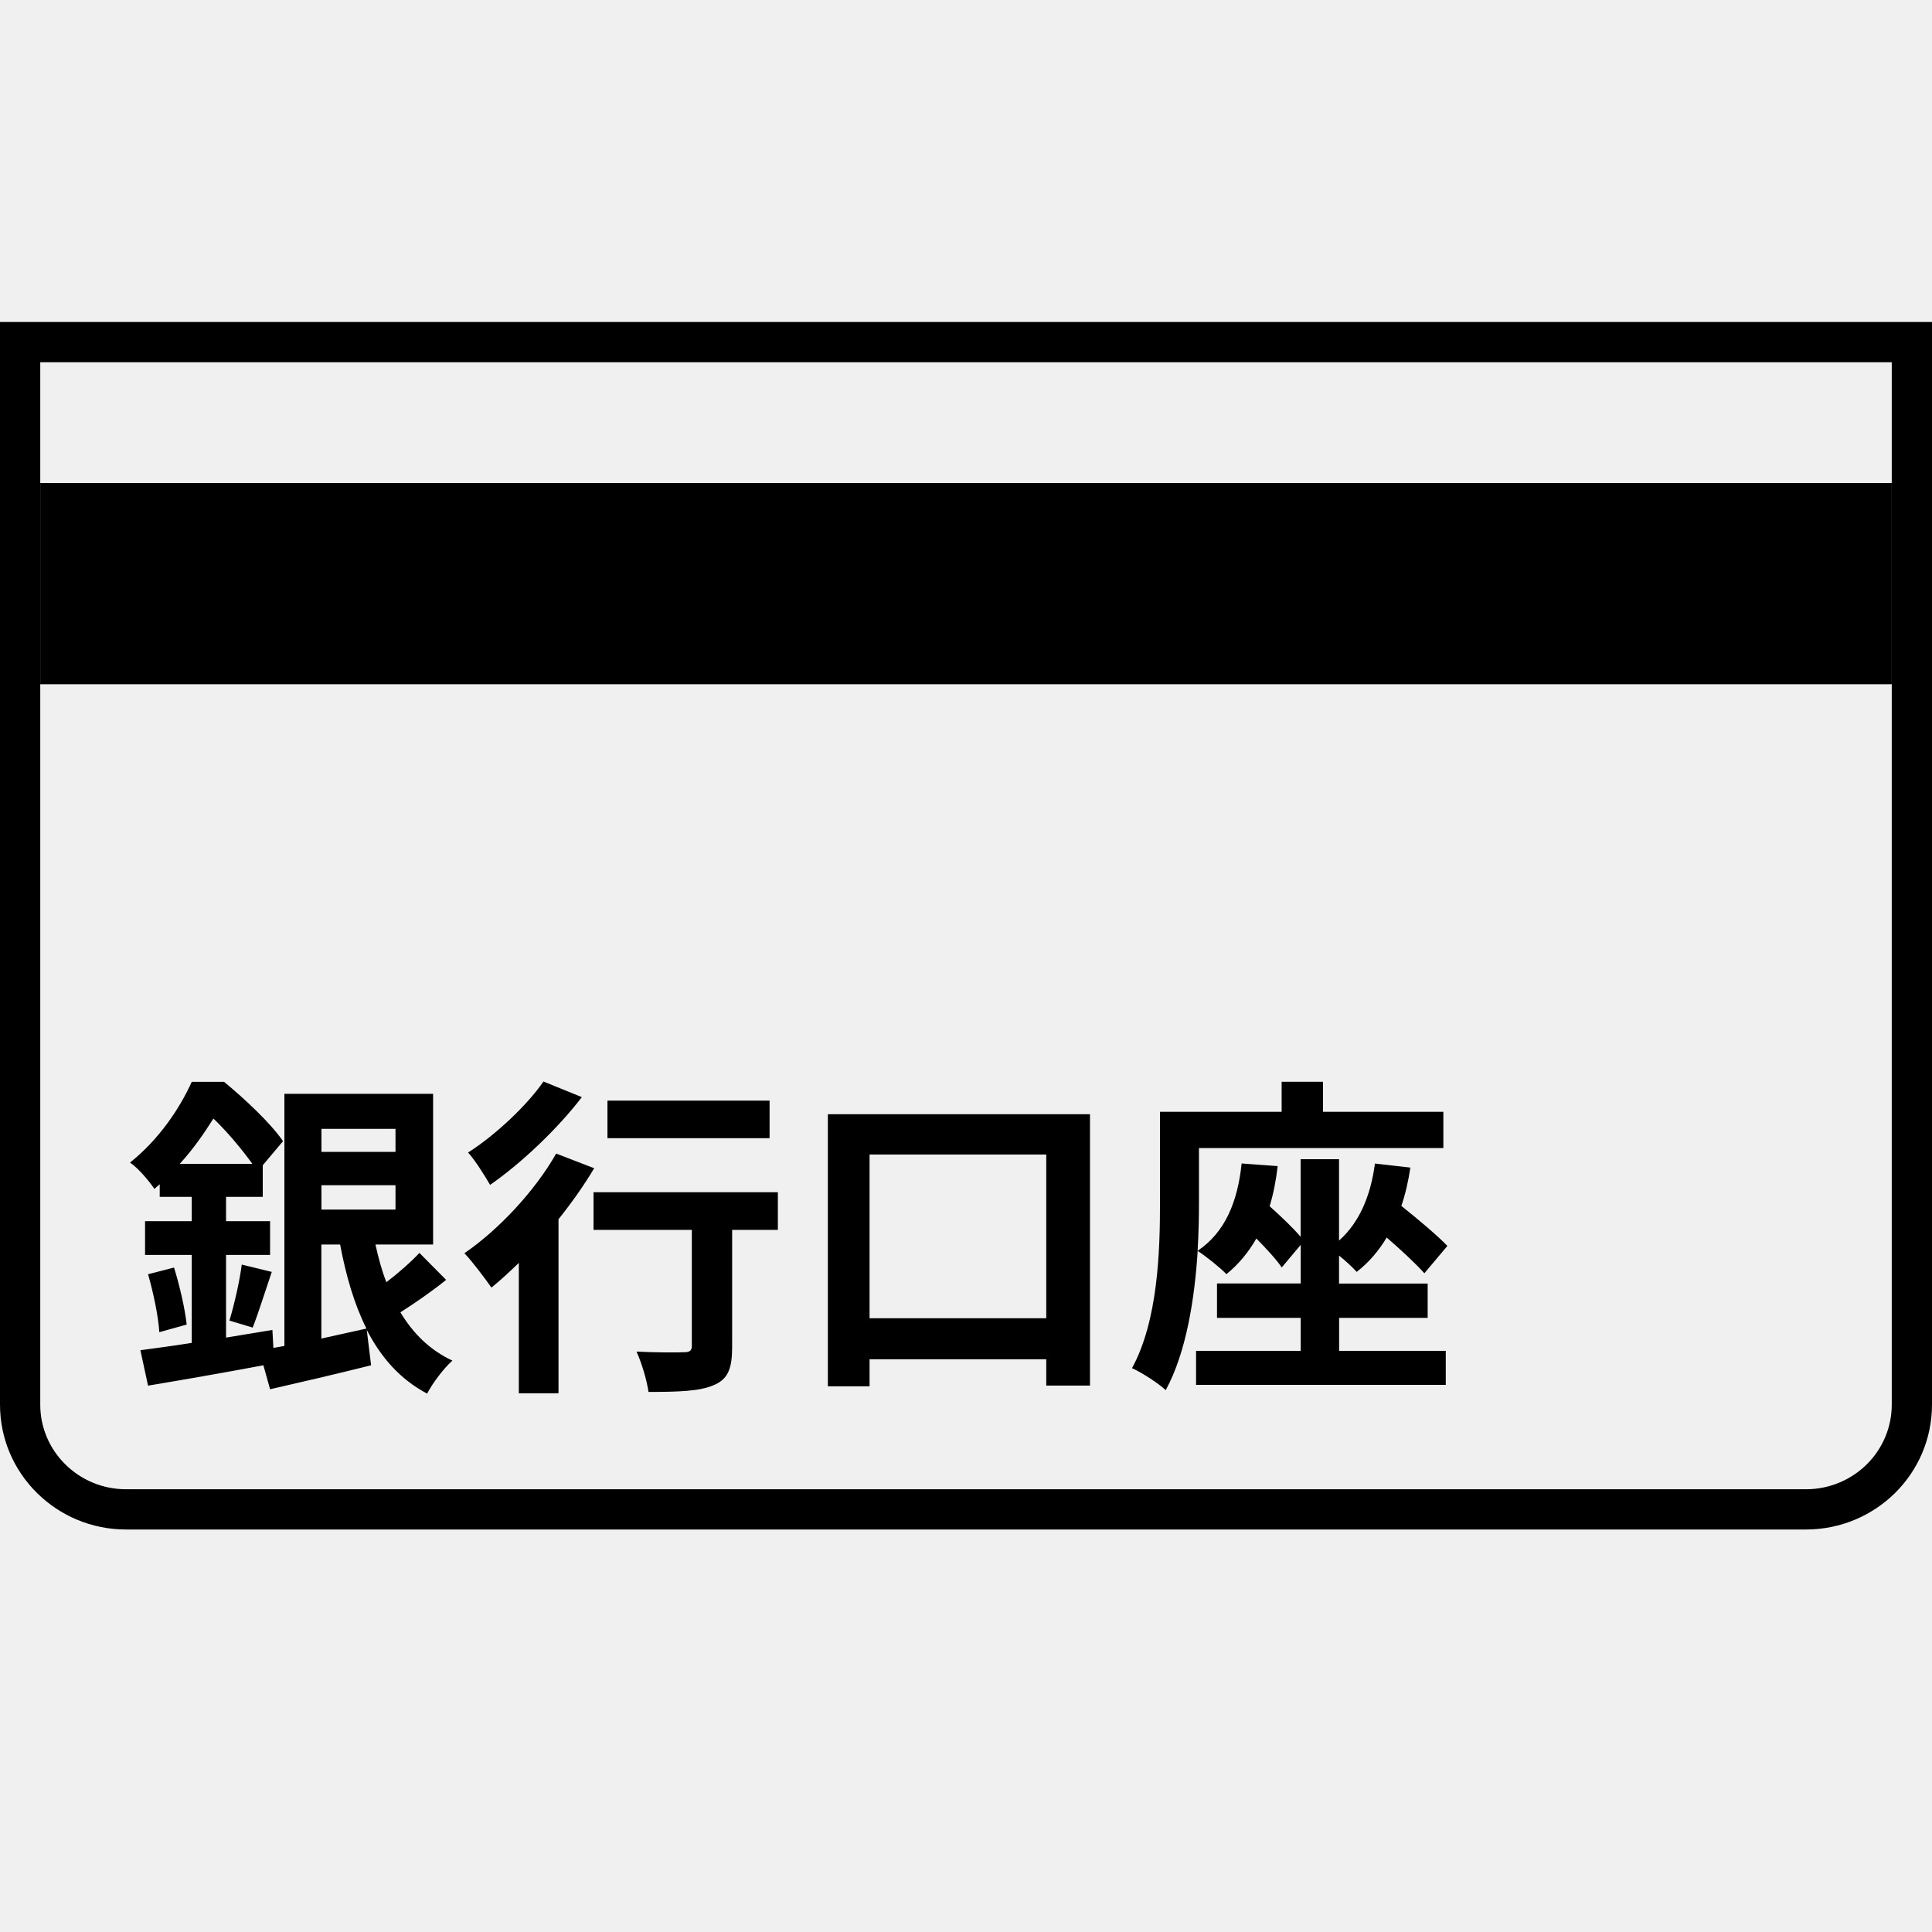
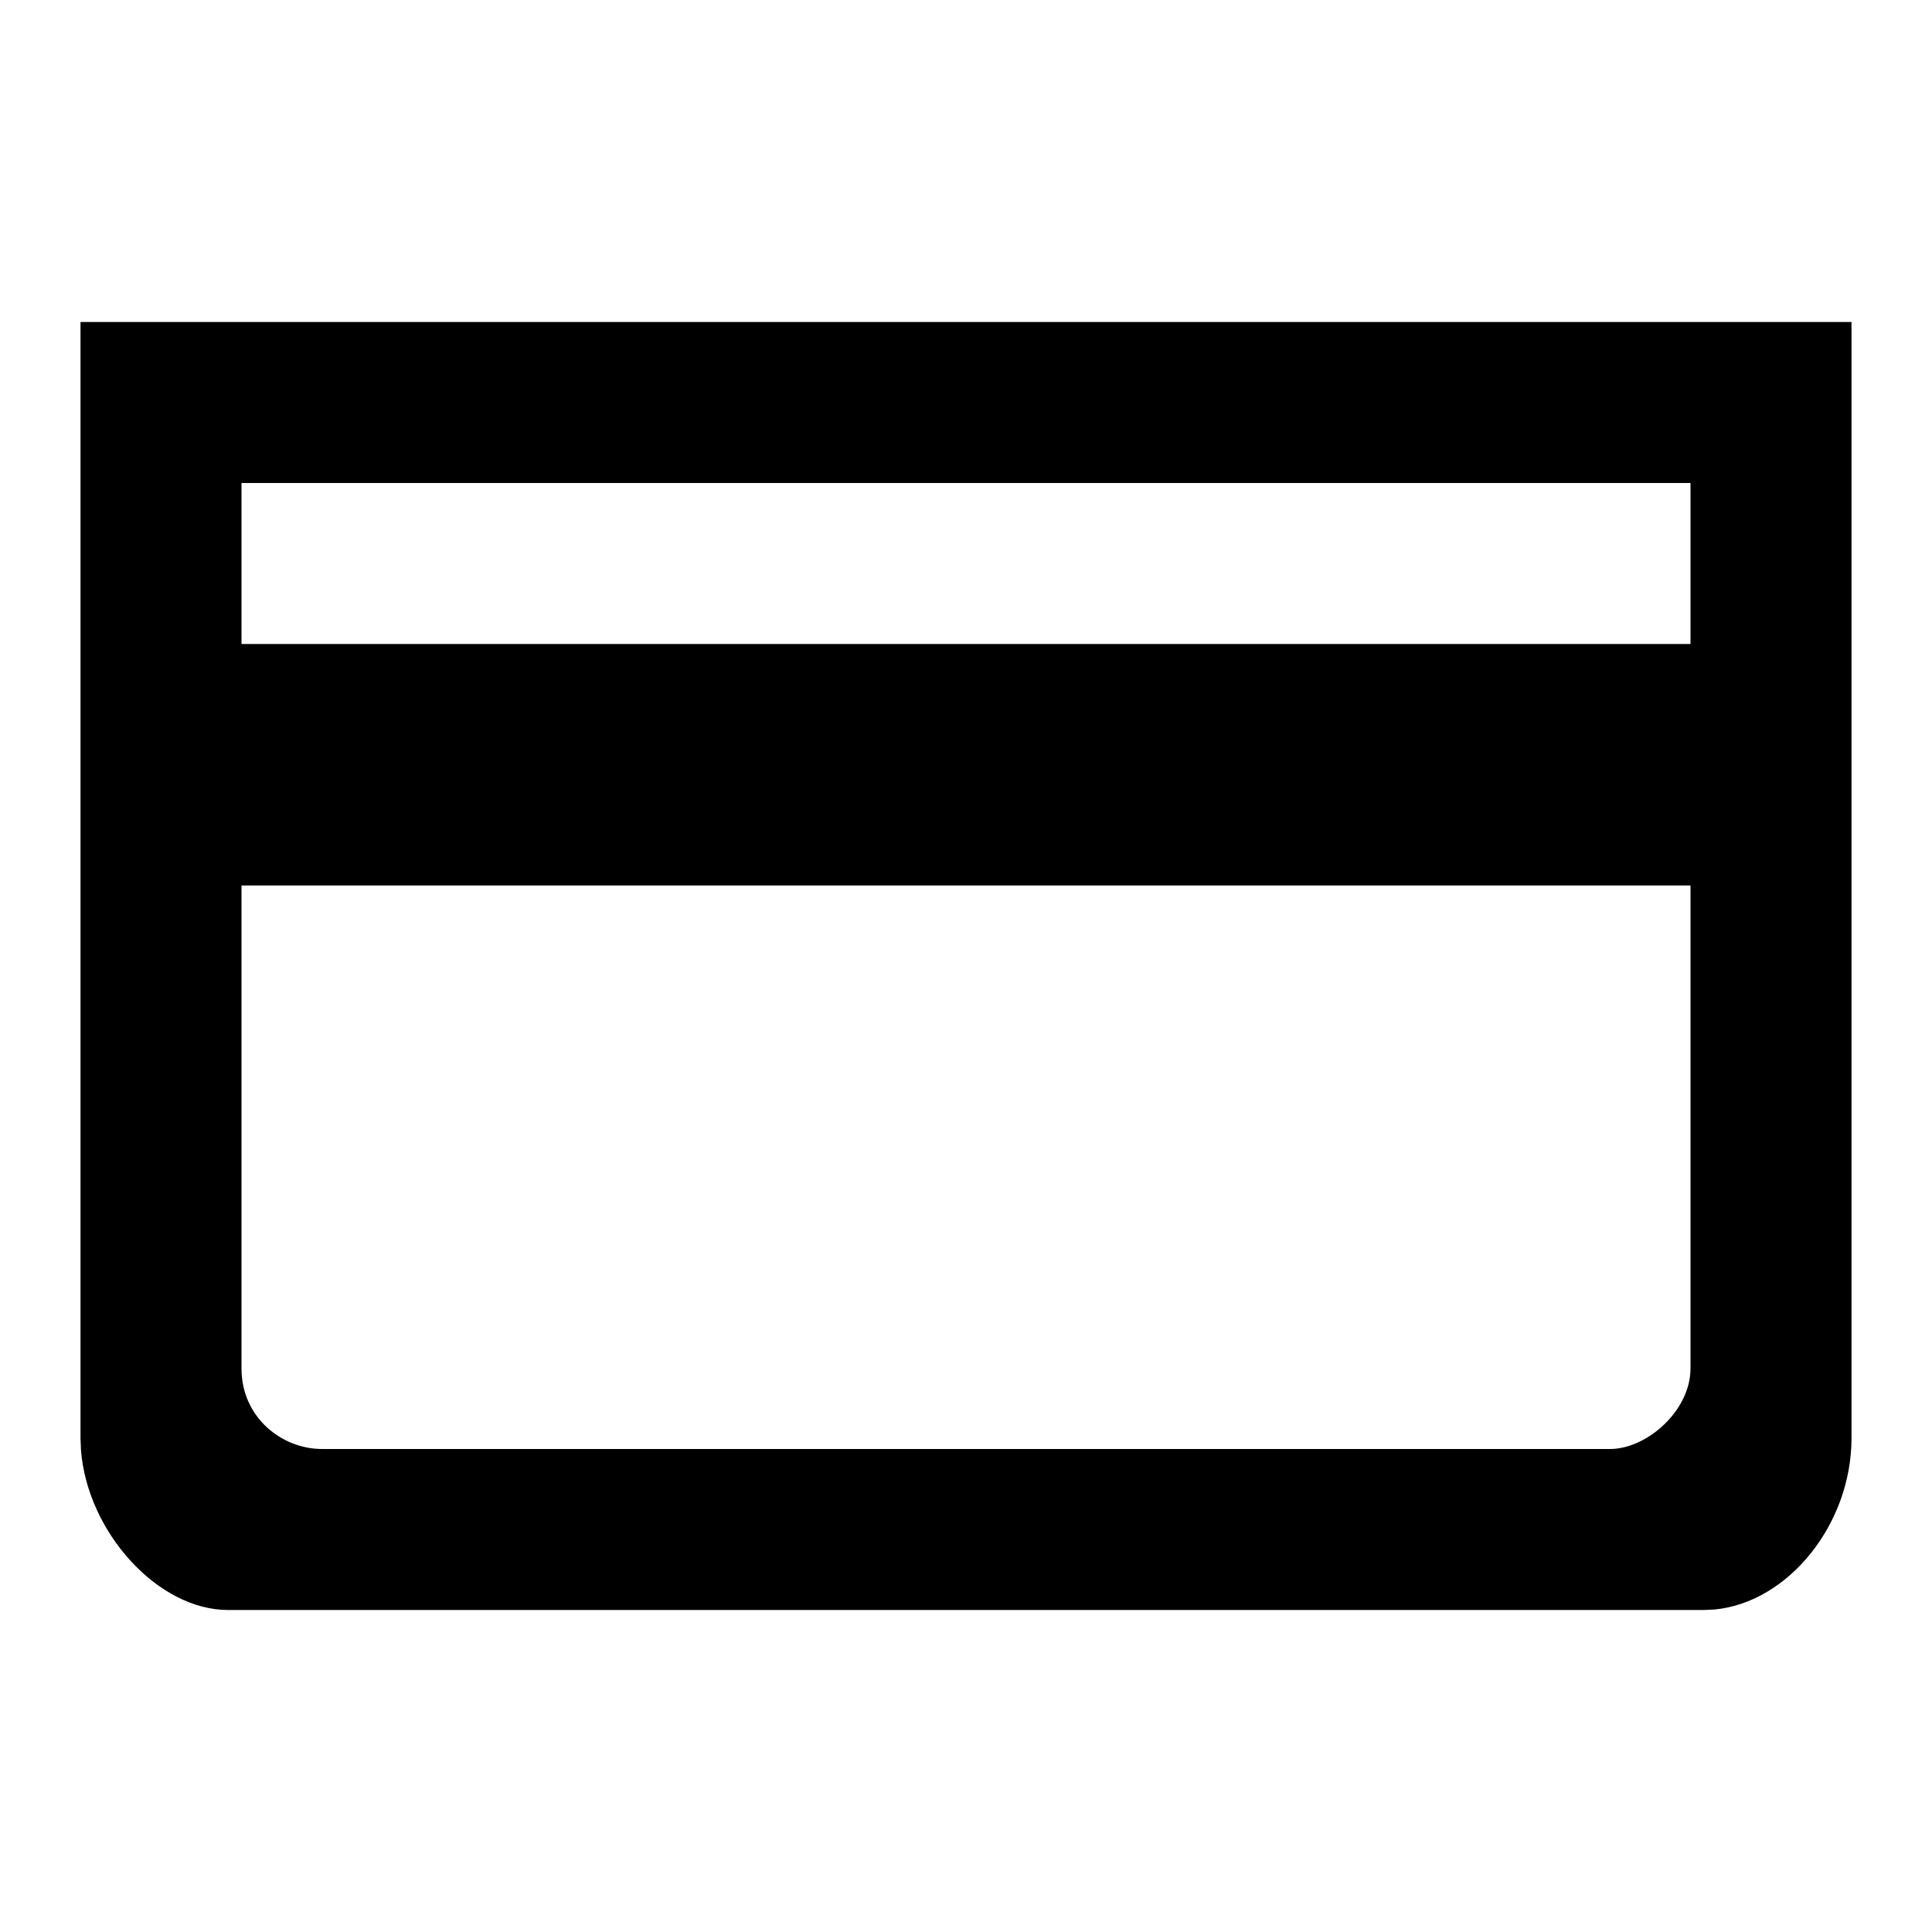
<svg xmlns="http://www.w3.org/2000/svg" width="24" height="24" viewBox="0 0 24 24">
  <g fill="none" fill-rule="evenodd">
    <g>
+       <path fill="#FFF" d="M0 0H24V24H0z" />
      <g>
-         <path fill-rule="nonzero" stroke="#000" stroke-width=".5" d="M23.75.25v13.198c0 .36-.147.685-.384.92-.239.236-.568.382-.931.382h0-20.87c-.363 0-.692-.146-.93-.382-.238-.235-.385-.56-.385-.92h0V.25h23.5z" transform="translate(0 4)" />
-         <path fill="#000" d="M.5 2L23.5 2 23.5 4.5.5 4.5zM3.993 11.46h.232c.074.394.178.746.327 1.044l-.56.124V11.46zm.92-1.437v.286h-.92v-.286h.92zm-.92 1.003v-.303h.92v.303h-.92zm-1.76-.568c.173-.19.306-.385.418-.563.174.165.36.39.484.563h-.903zm2.977 1.106c-.103.112-.265.253-.41.364-.058-.145-.099-.302-.136-.468h.716V9.588H3.533v3.132l-.137.024-.012-.223c-.19.033-.385.062-.576.095v-1.027h.547v-.419h-.547v-.302h.456v-.393l.252-.299c-.153-.223-.48-.53-.733-.737h-.401c-.145.32-.398.708-.767 1.003.1.066.236.227.303.327l.066-.058v.157h.398v.302h-.58v.419h.58v1.093c-.24.038-.46.067-.638.091l.095.44c.402-.067.928-.158 1.433-.253l.083.298c.364-.083.824-.19 1.255-.298l-.054-.44c.178.344.414.614.75.792.066-.129.207-.315.314-.41-.277-.129-.488-.336-.646-.6.178-.113.394-.262.568-.403l-.332-.335zm-3.371.265c.066.228.128.522.14.72l.34-.095c-.02-.19-.087-.484-.157-.708l-.323.083zm1.3.663c.07-.178.154-.448.237-.692l-.373-.091c-.025.203-.095.505-.153.696l.29.087zm6.42-2.82H7.546v.467H9.56v-.468zm-2.808-.237c-.199.29-.592.663-.936.882.087.096.211.294.273.402.394-.273.841-.7 1.14-1.09l-.477-.194zm.158.895c-.266.468-.717.948-1.14 1.238.1.104.266.327.336.427.112-.091.224-.195.34-.307v1.62h.493v-2.162c.165-.207.318-.423.443-.634l-.472-.182zm2.754.48h-2.29v.468h1.221v1.442c0 .062-.029.078-.103.078-.075.004-.348.004-.584-.008.066.145.128.356.149.501.368 0 .634-.008.807-.083.183-.074.232-.211.232-.476v-1.454h.568v-.468zm1.139 1.566v-2.034h2.195v2.034h-2.195zm-.518-2.535v3.38h.518v-.336h2.195v.327h.543V9.841h-3.256zm6.35 2.53h1.101v-.426h-1.101v-.348c.087.07.173.15.219.203.15-.116.273-.26.373-.427.182.158.36.323.468.444l.286-.34c-.129-.133-.36-.327-.572-.497.05-.145.087-.307.112-.476l-.44-.05c-.053.402-.194.733-.446.957V10.4h-.477v.964c-.095-.112-.244-.253-.385-.38.046-.15.079-.32.1-.498l-.448-.033c-.05.48-.207.857-.547 1.085.013-.22.017-.422.017-.6v-.676h3.036v-.451h-1.495v-.373h-.514v.373H14.41v1.122c0 .605-.024 1.47-.348 2.063.116.05.332.19.419.273.257-.472.36-1.143.397-1.73.1.065.282.21.357.289.149-.12.273-.27.372-.443.125.128.249.26.315.36l.236-.281v.48h-1.04v.427h1.04v.41h-1.3v.422h3.102v-.422h-1.325v-.41z" transform="translate(0 4)" />
+         <path d="M0 0L24 0 24 24 0 24z" />
+         <path fill="#000" fill-rule="nonzero" d="M23 4v13.867c0 1.067-.786 2.04-1.702 2.127l-.131.006H2.833c-.875 0-1.75-.972-1.827-1.988L1 17.867V4h22zm-2 7H3v6c0 .607.5 1 1 1h16c.458 0 1-.476 1-1v-6zm0-5H3v2h18V6z" />
      </g>
    </g>
  </g>
</svg>
